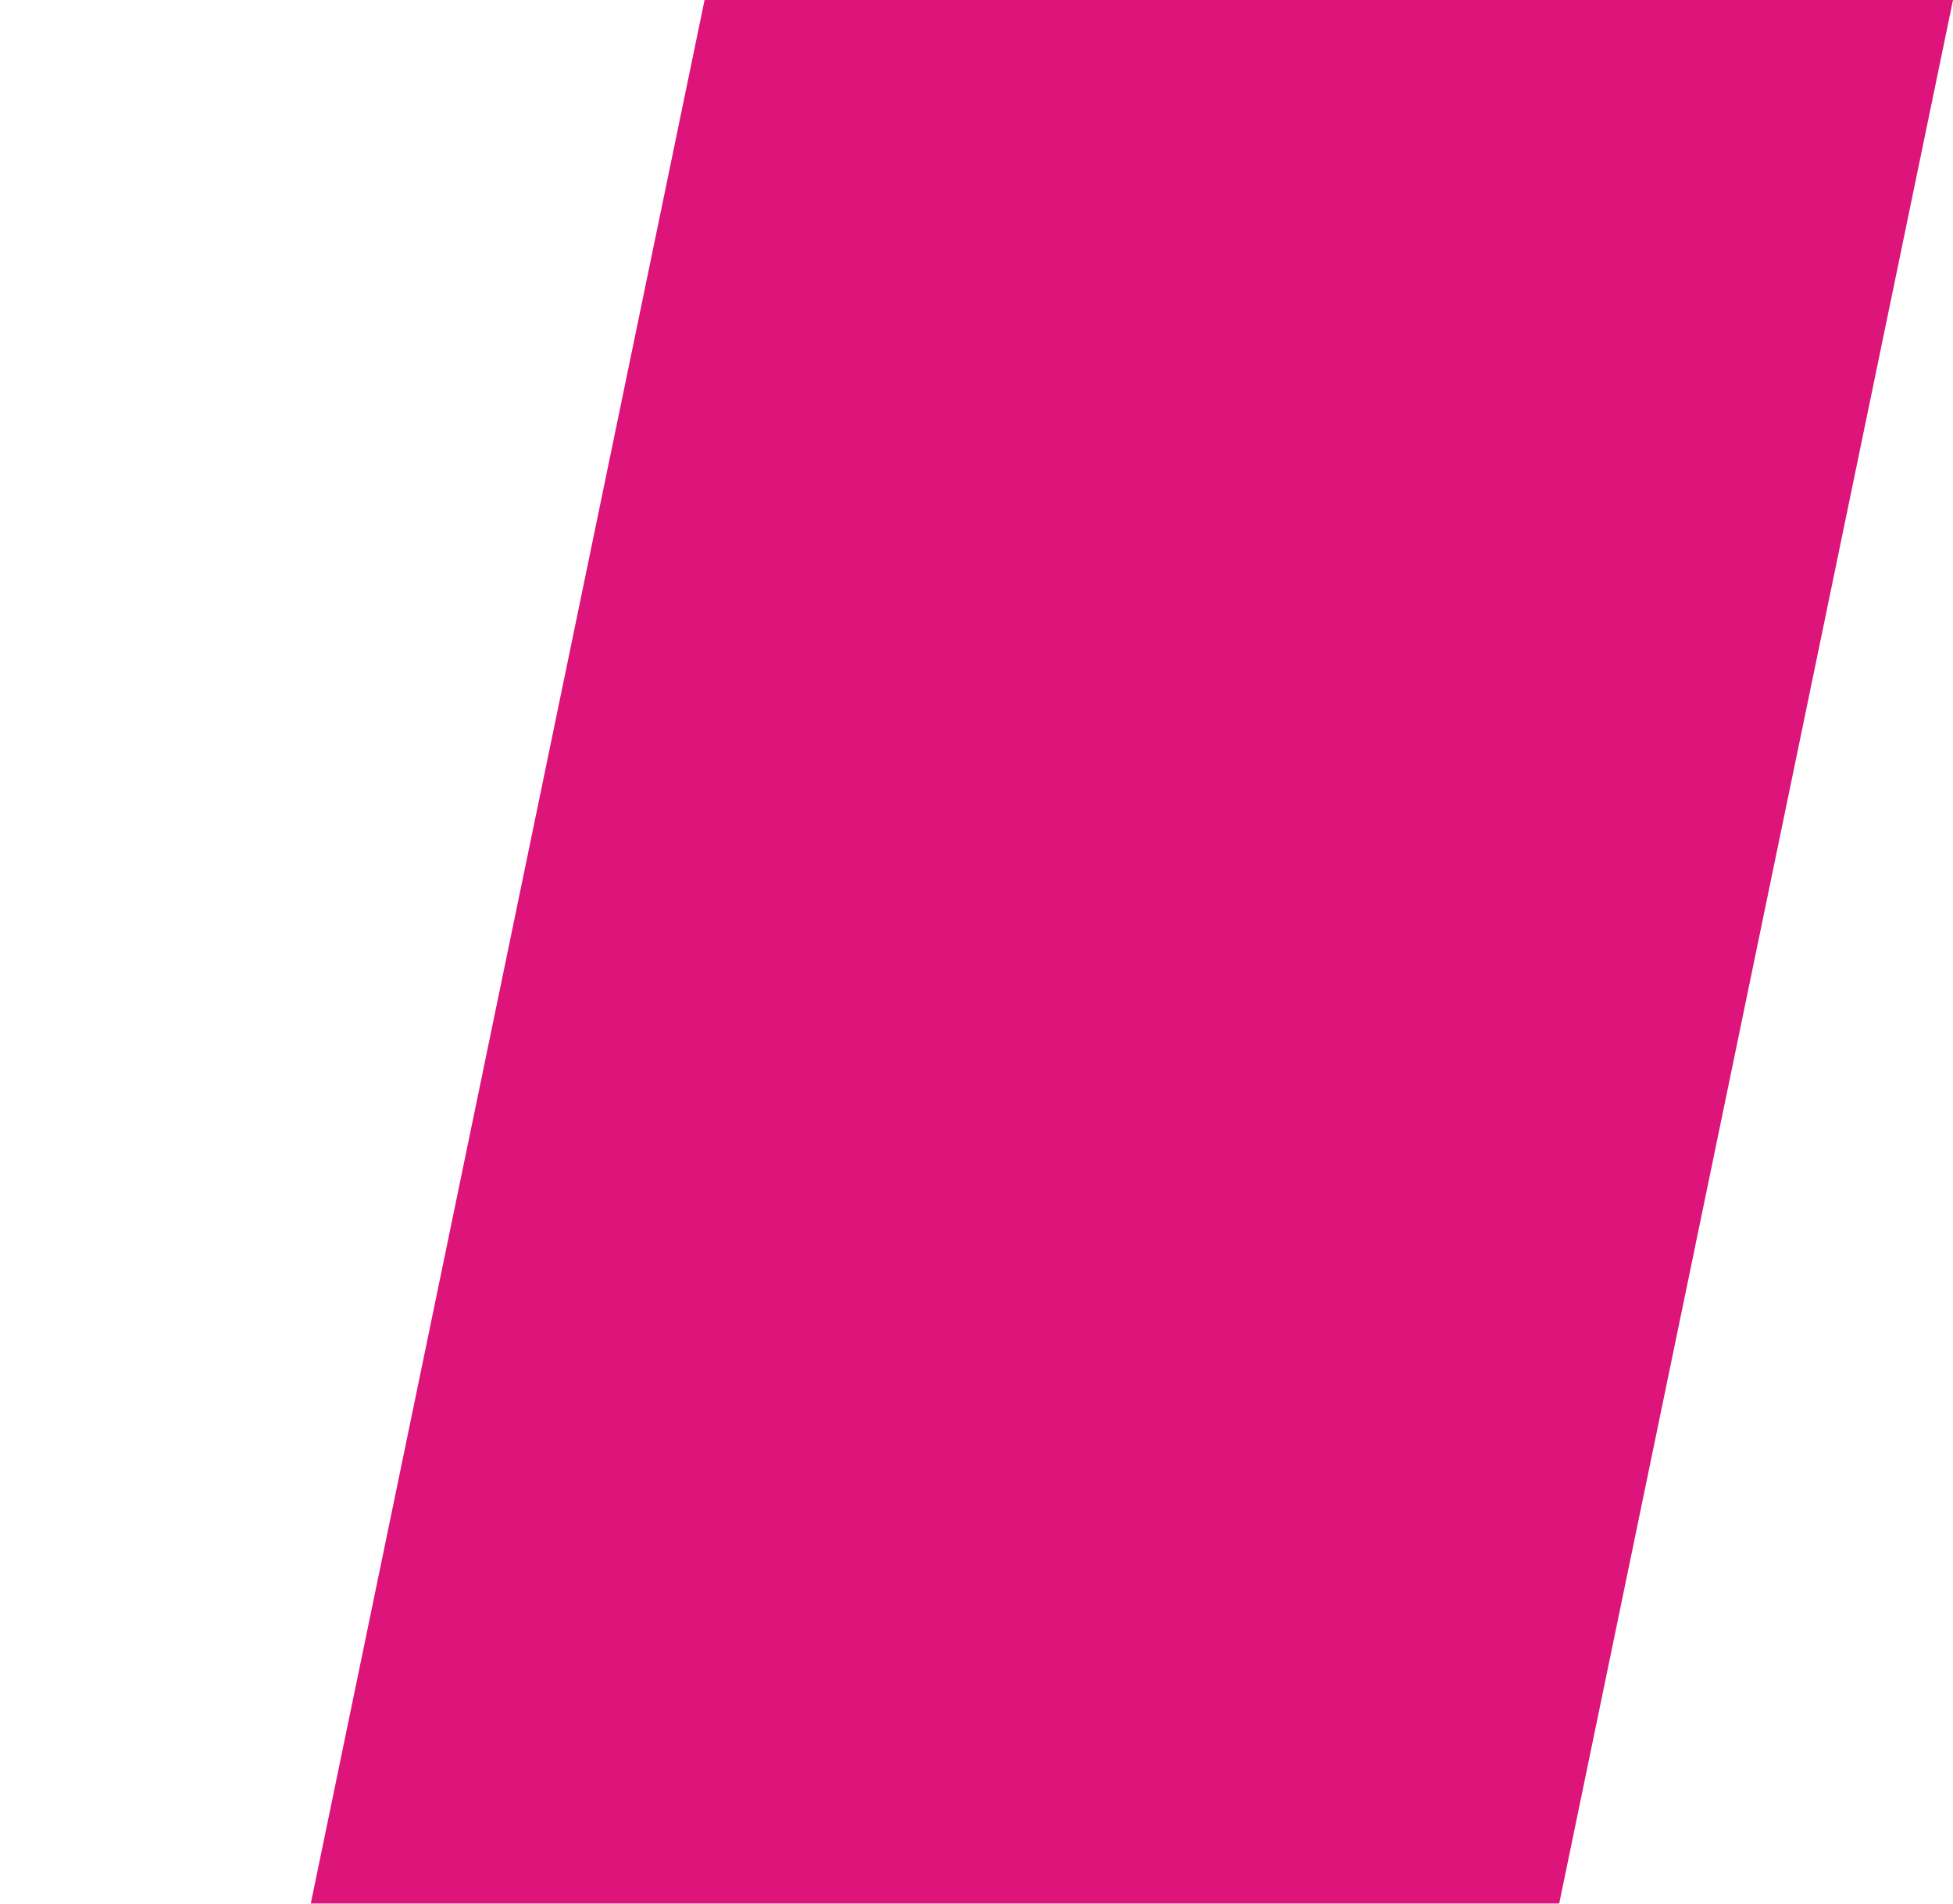
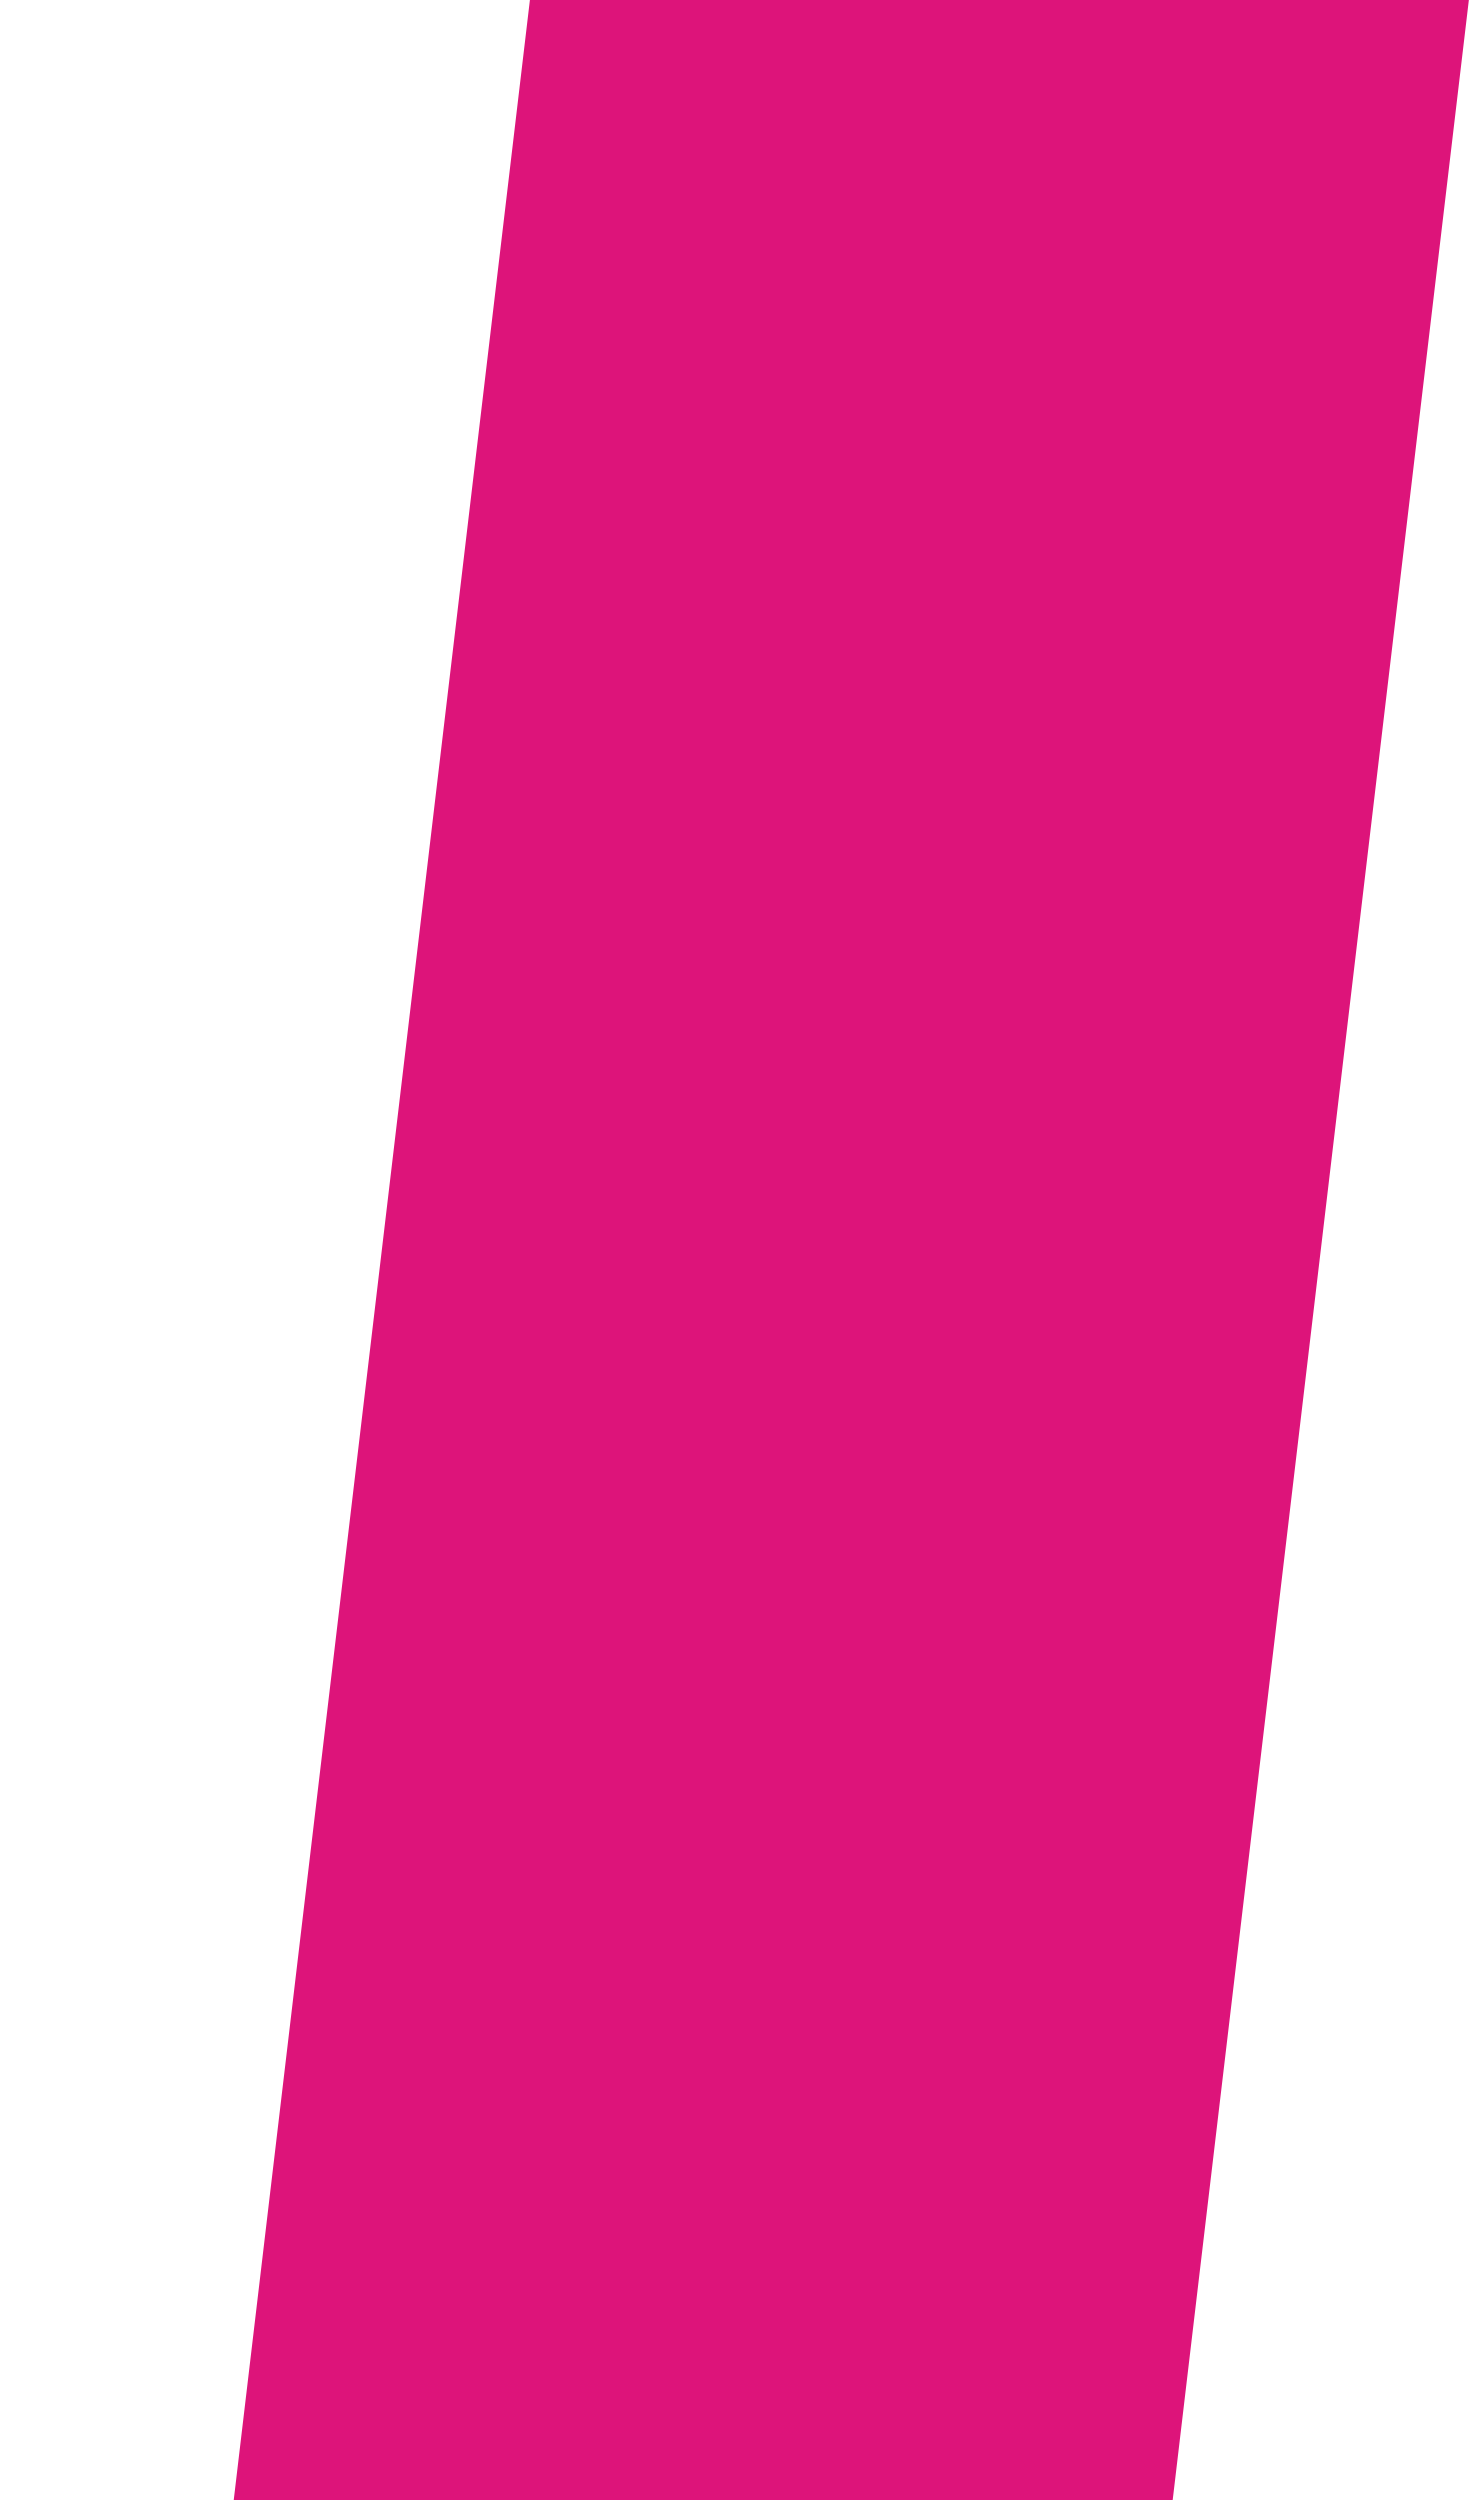
- <svg xmlns="http://www.w3.org/2000/svg" preserveAspectRatio="none" width="100%" height="100%" viewBox="0 0 1256.84 1224.83" fill="none">
+ <svg xmlns="http://www.w3.org/2000/svg" preserveAspectRatio="none" width="500" height="851" viewBox="0 0 1256.84 1224.83" fill="none">
  <polygon points="200,1224.83 453.418,0 1256.84,0 1003.42,1224.83" fill="#DD147A" />
</svg>
